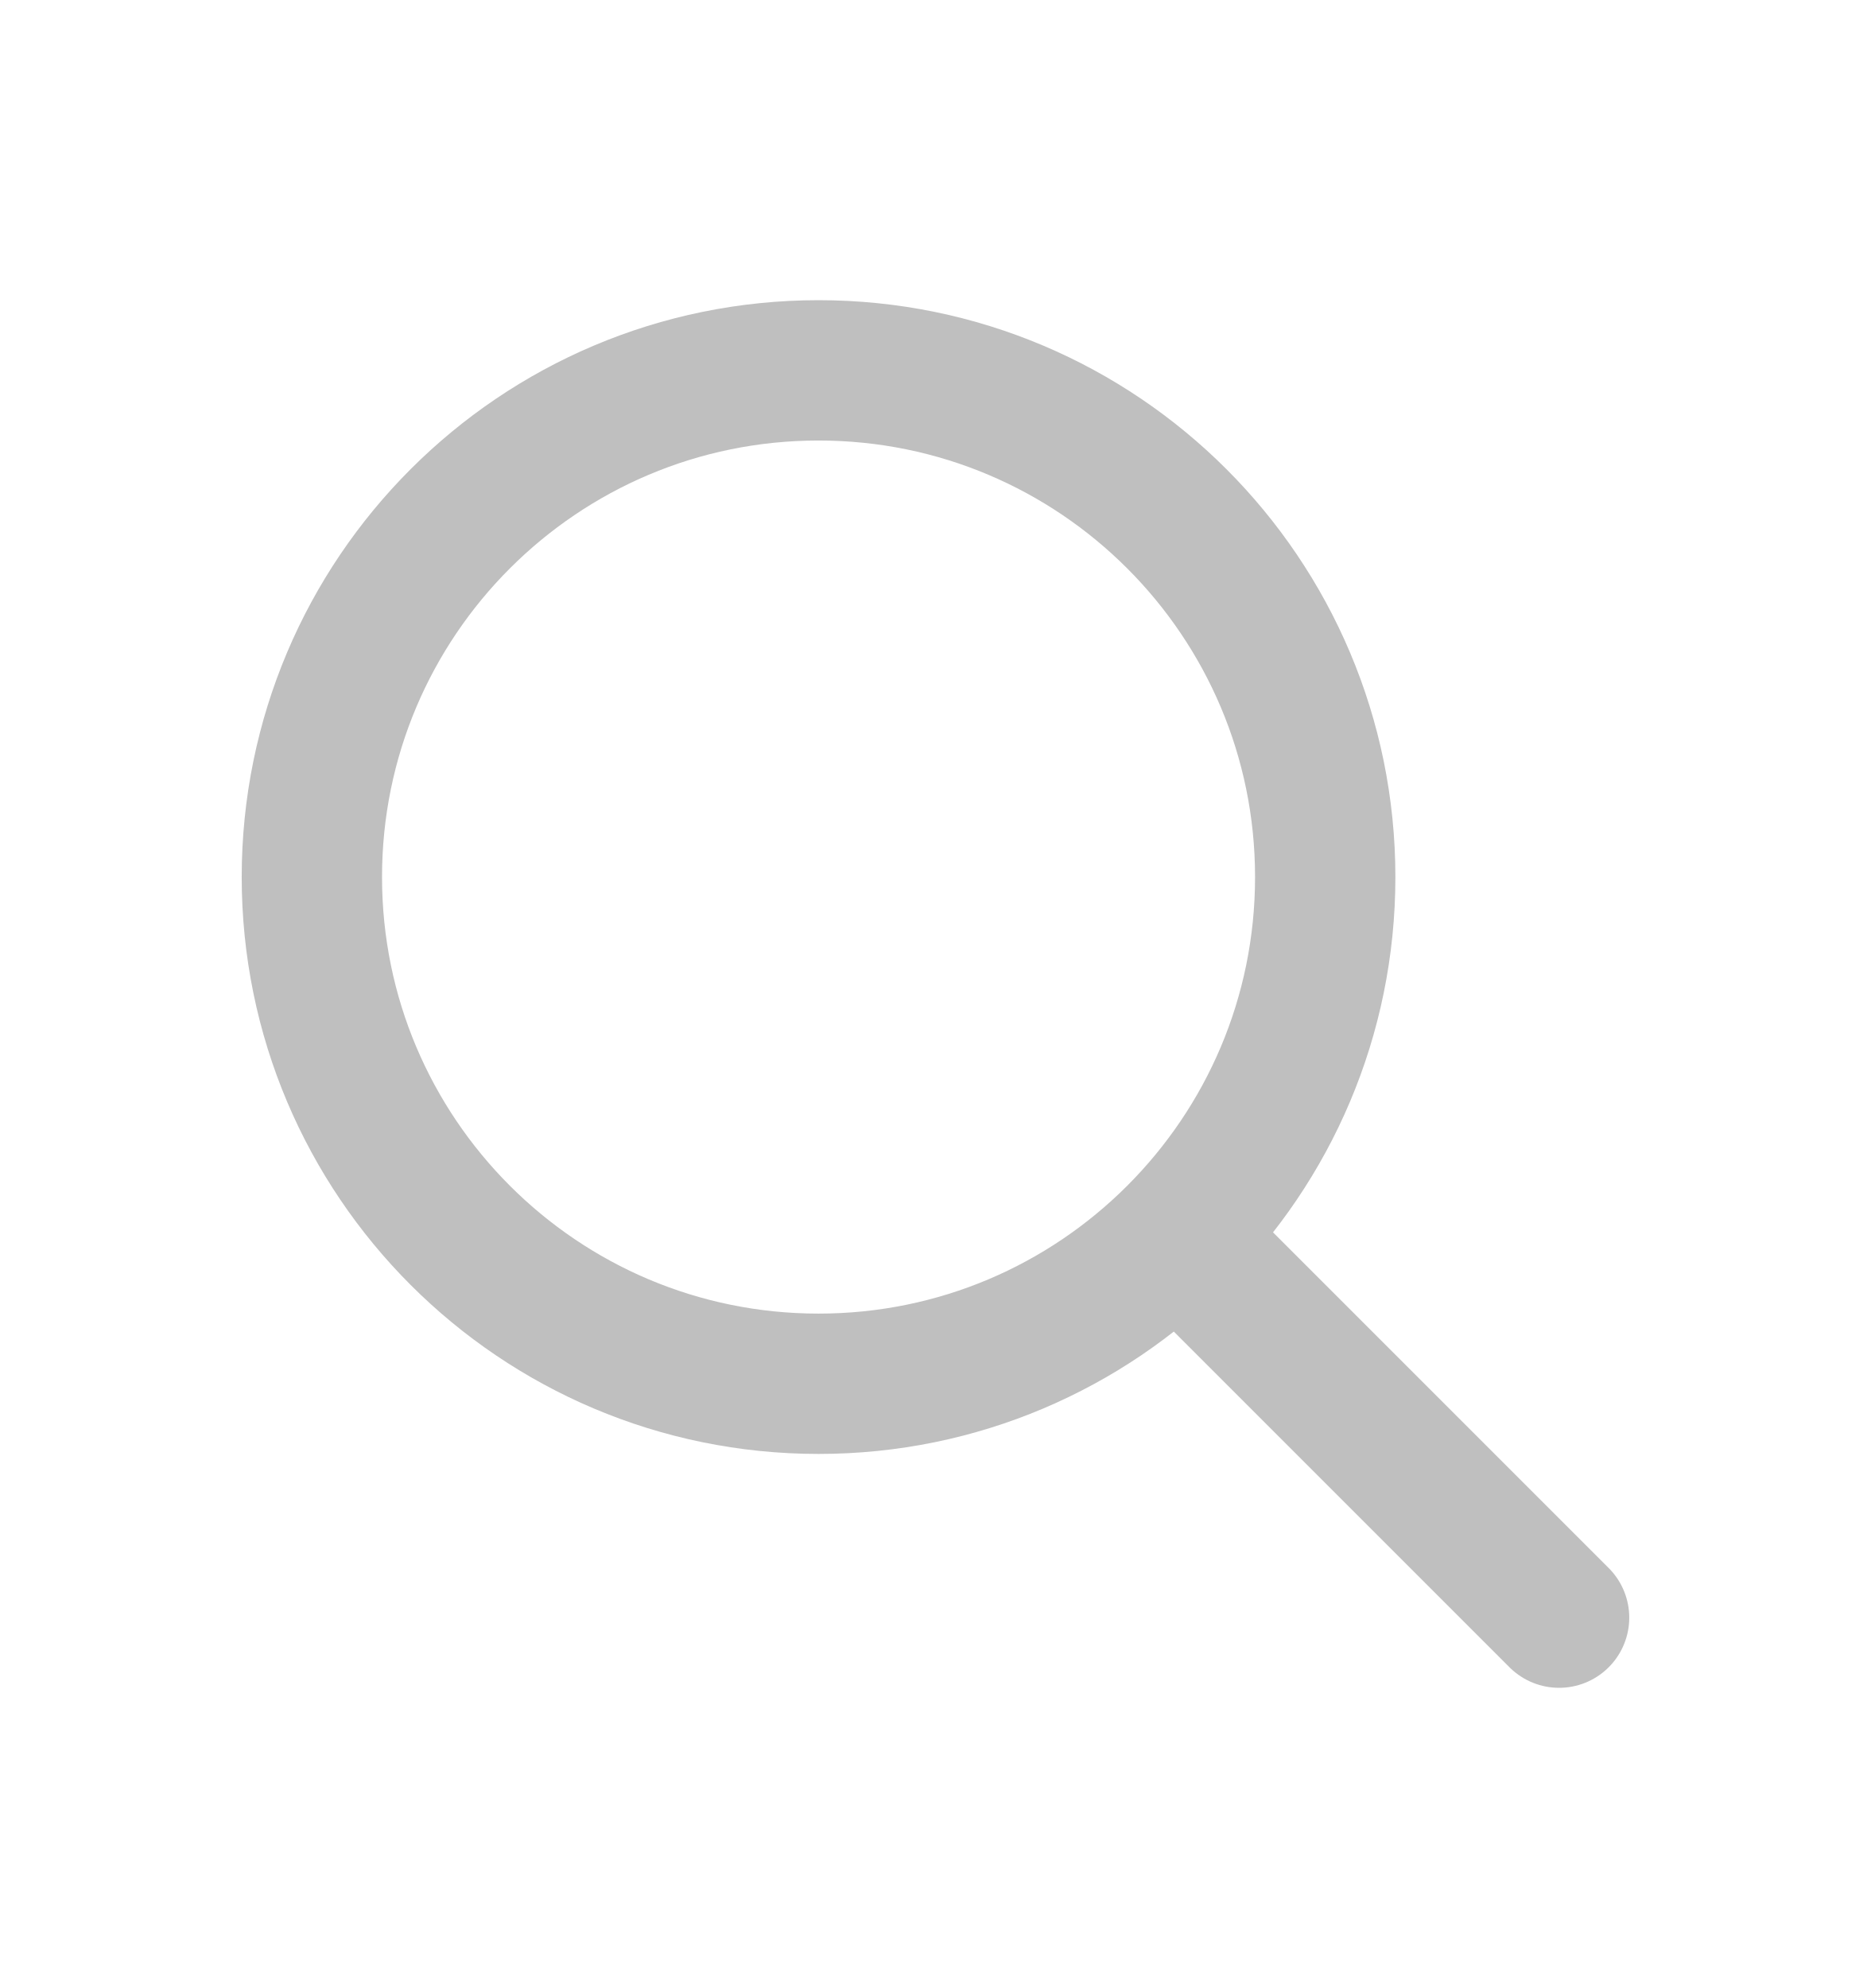
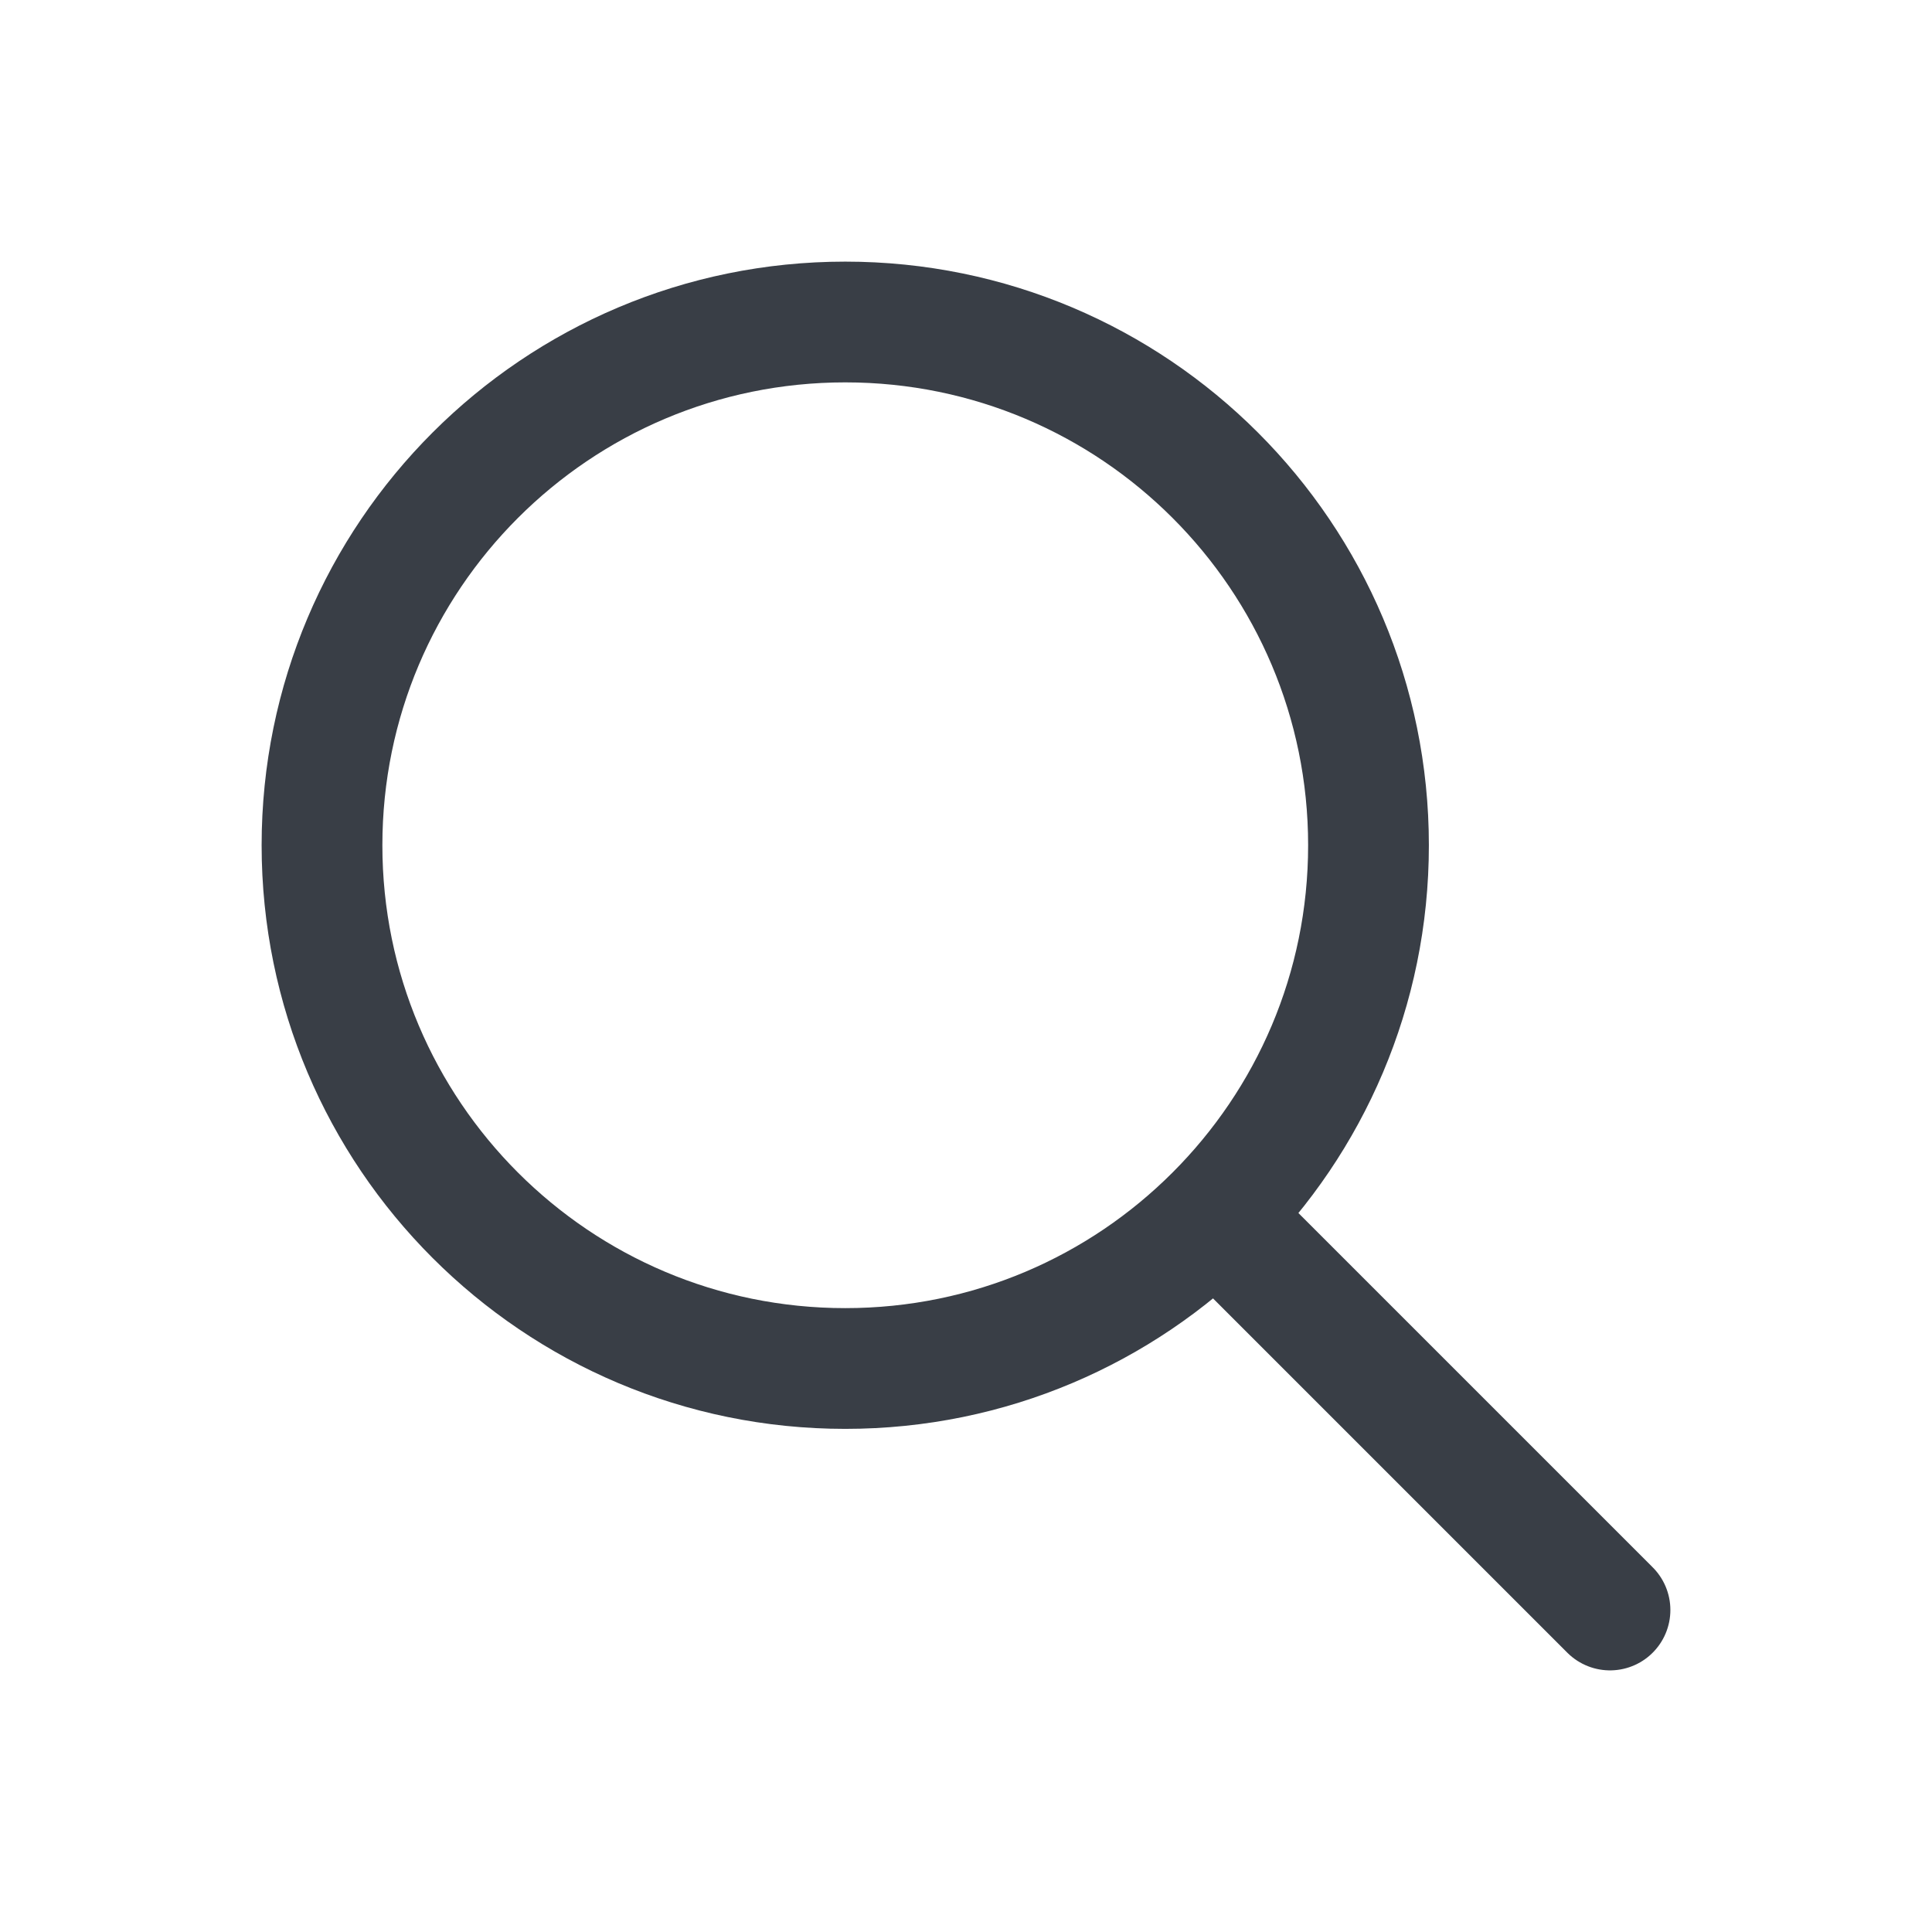
- <svg xmlns="http://www.w3.org/2000/svg" width="16" height="17" viewBox="0 0 16 17" fill="none">
-   <path d="M13.333 13.833L10.064 10.564M10.064 10.564C10.848 9.78 11.333 8.697 11.333 7.5C11.333 5.107 9.393 3.167 7 3.167C4.607 3.167 2.667 5.107 2.667 7.5C2.667 9.893 4.607 11.833 7 11.833C8.197 11.833 9.28 11.348 10.064 10.564Z" stroke="#BFBFBF" stroke-width="1.2" stroke-linecap="round" stroke-linejoin="round" />
+ <svg xmlns="http://www.w3.org/2000/svg" width="24" height="24" viewBox="0 0 24 24" fill="none">
+   <path d="M20 20L15.096 15.096M15.096 15.096C16.273 13.92 17 12.295 17 10.5C17 6.91 14.09 4 10.5 4C6.91 4 4 6.91 4 10.5C4 14.09 6.91 17 10.5 17C12.295 17 13.92 16.273 15.096 15.096Z" stroke="#393E46" stroke-width="1.5" stroke-linecap="round" stroke-linejoin="round" />
</svg>
